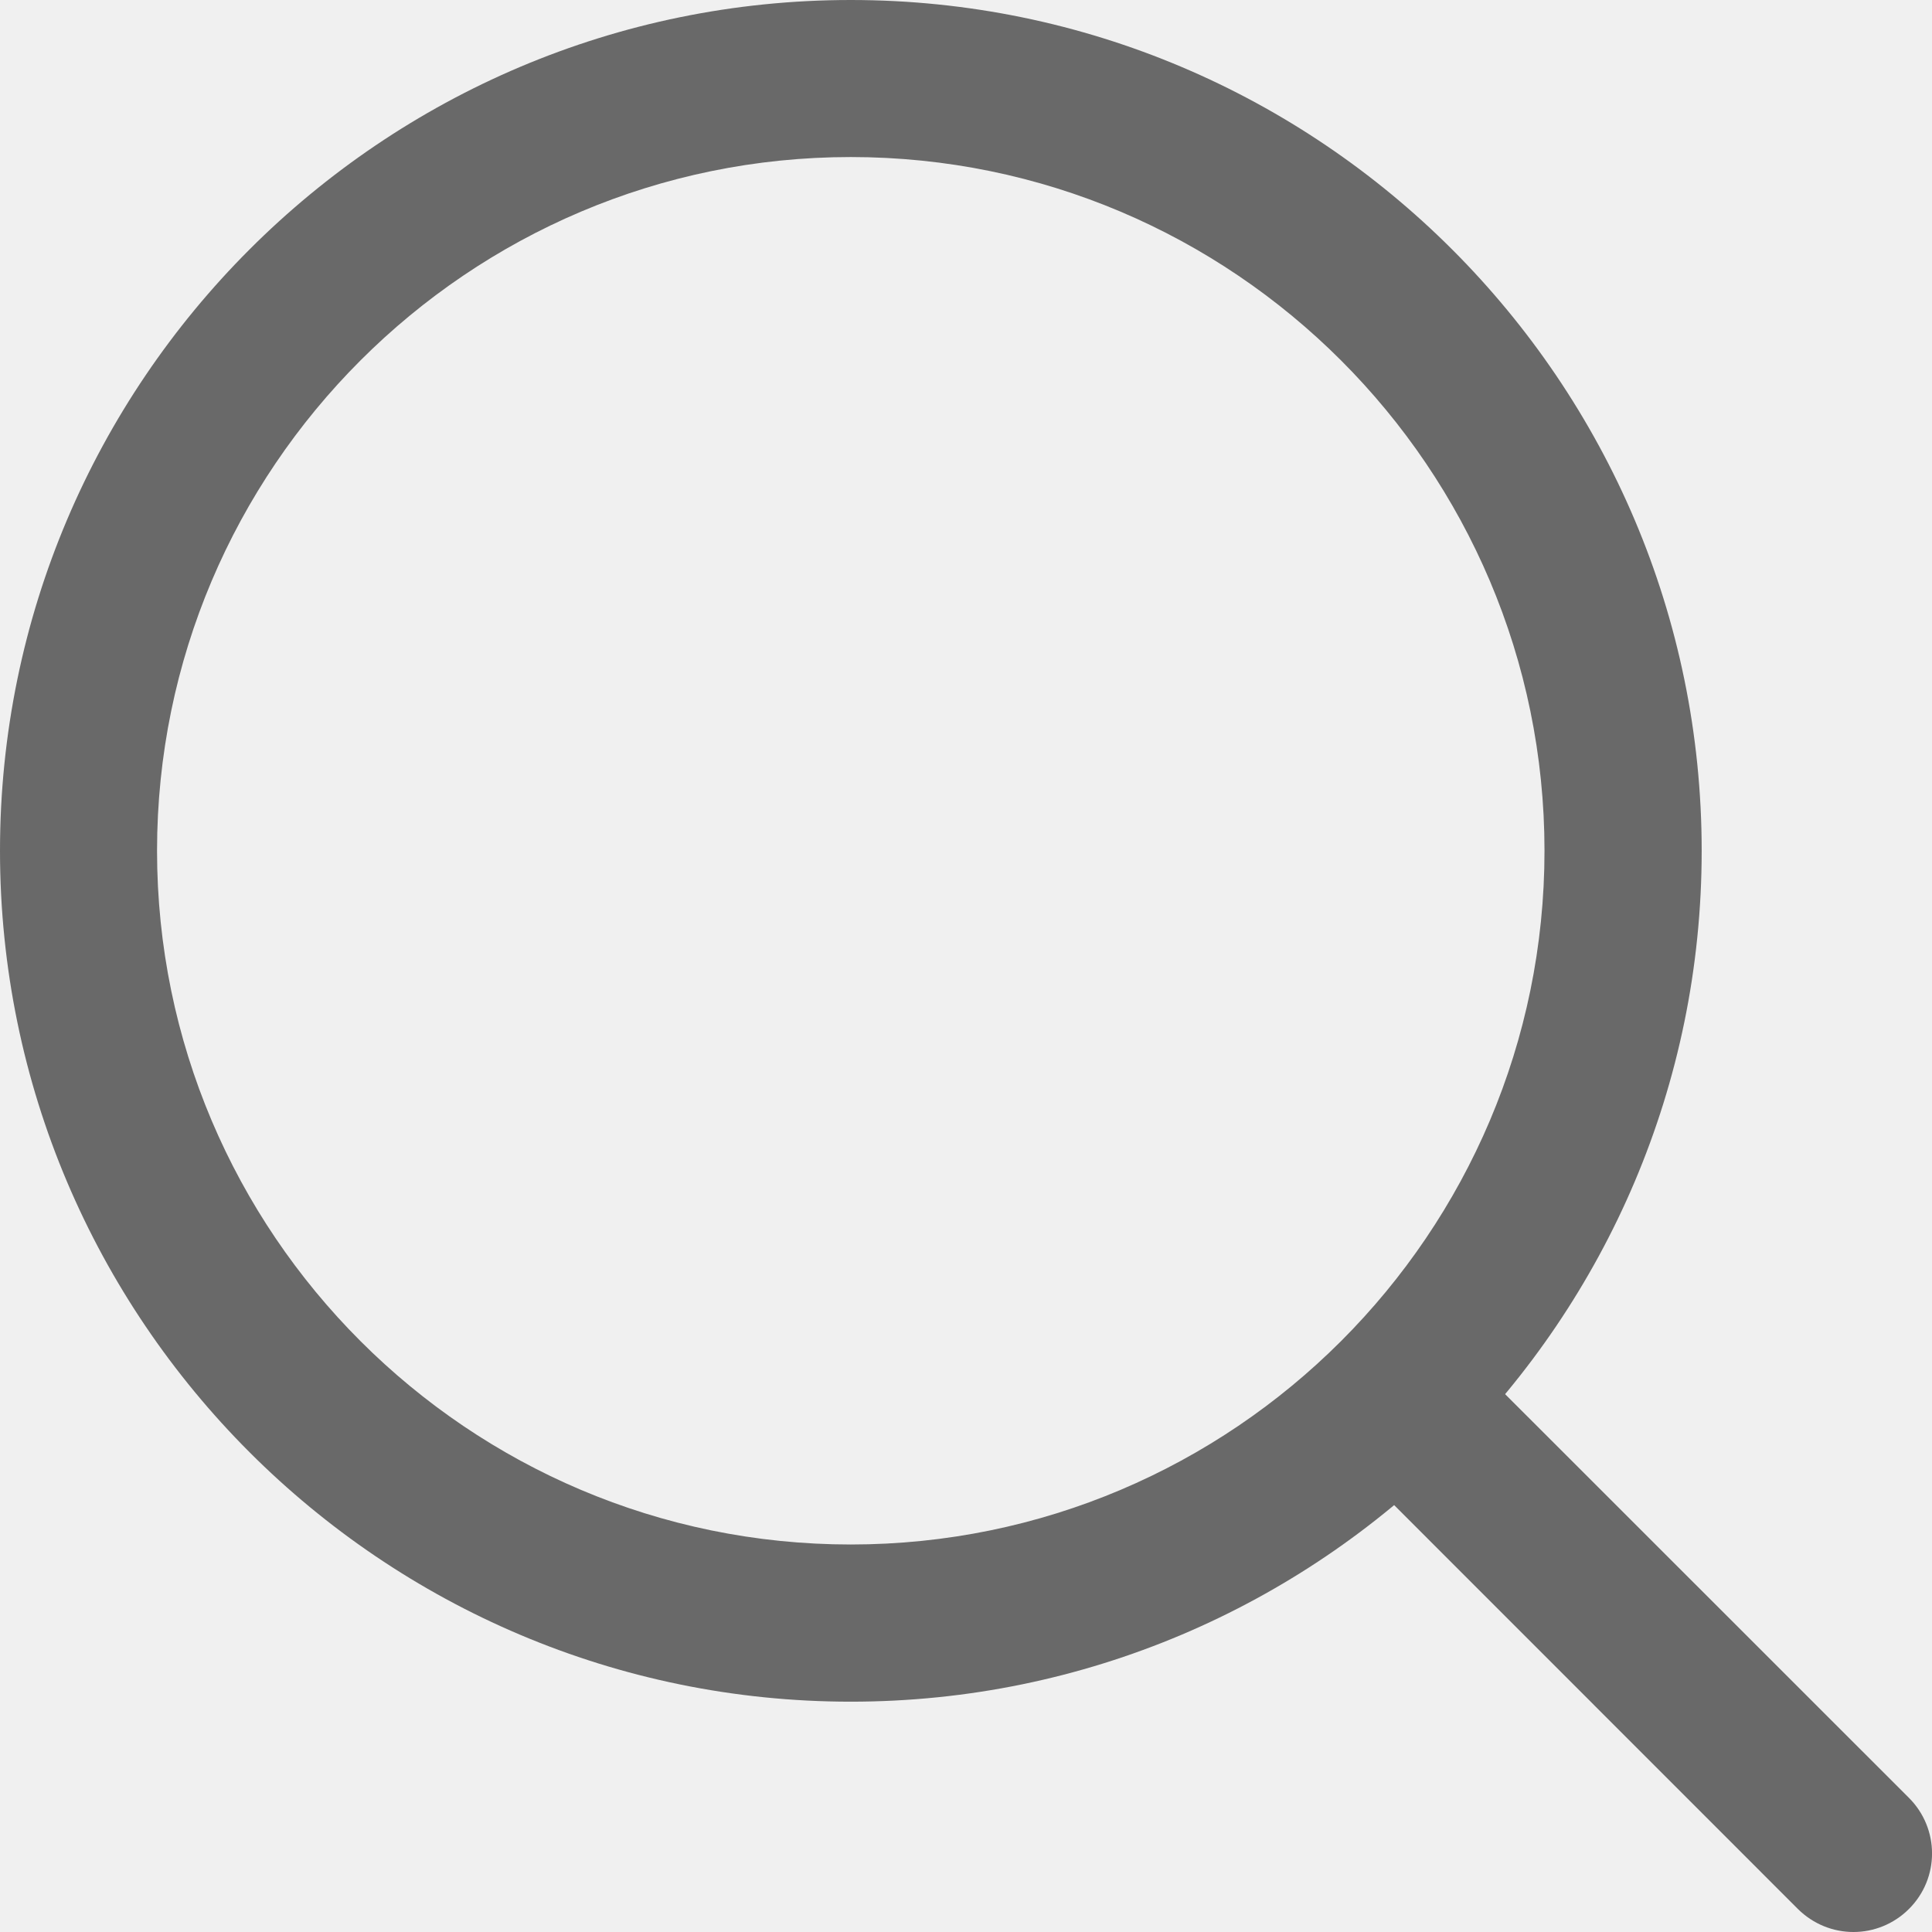
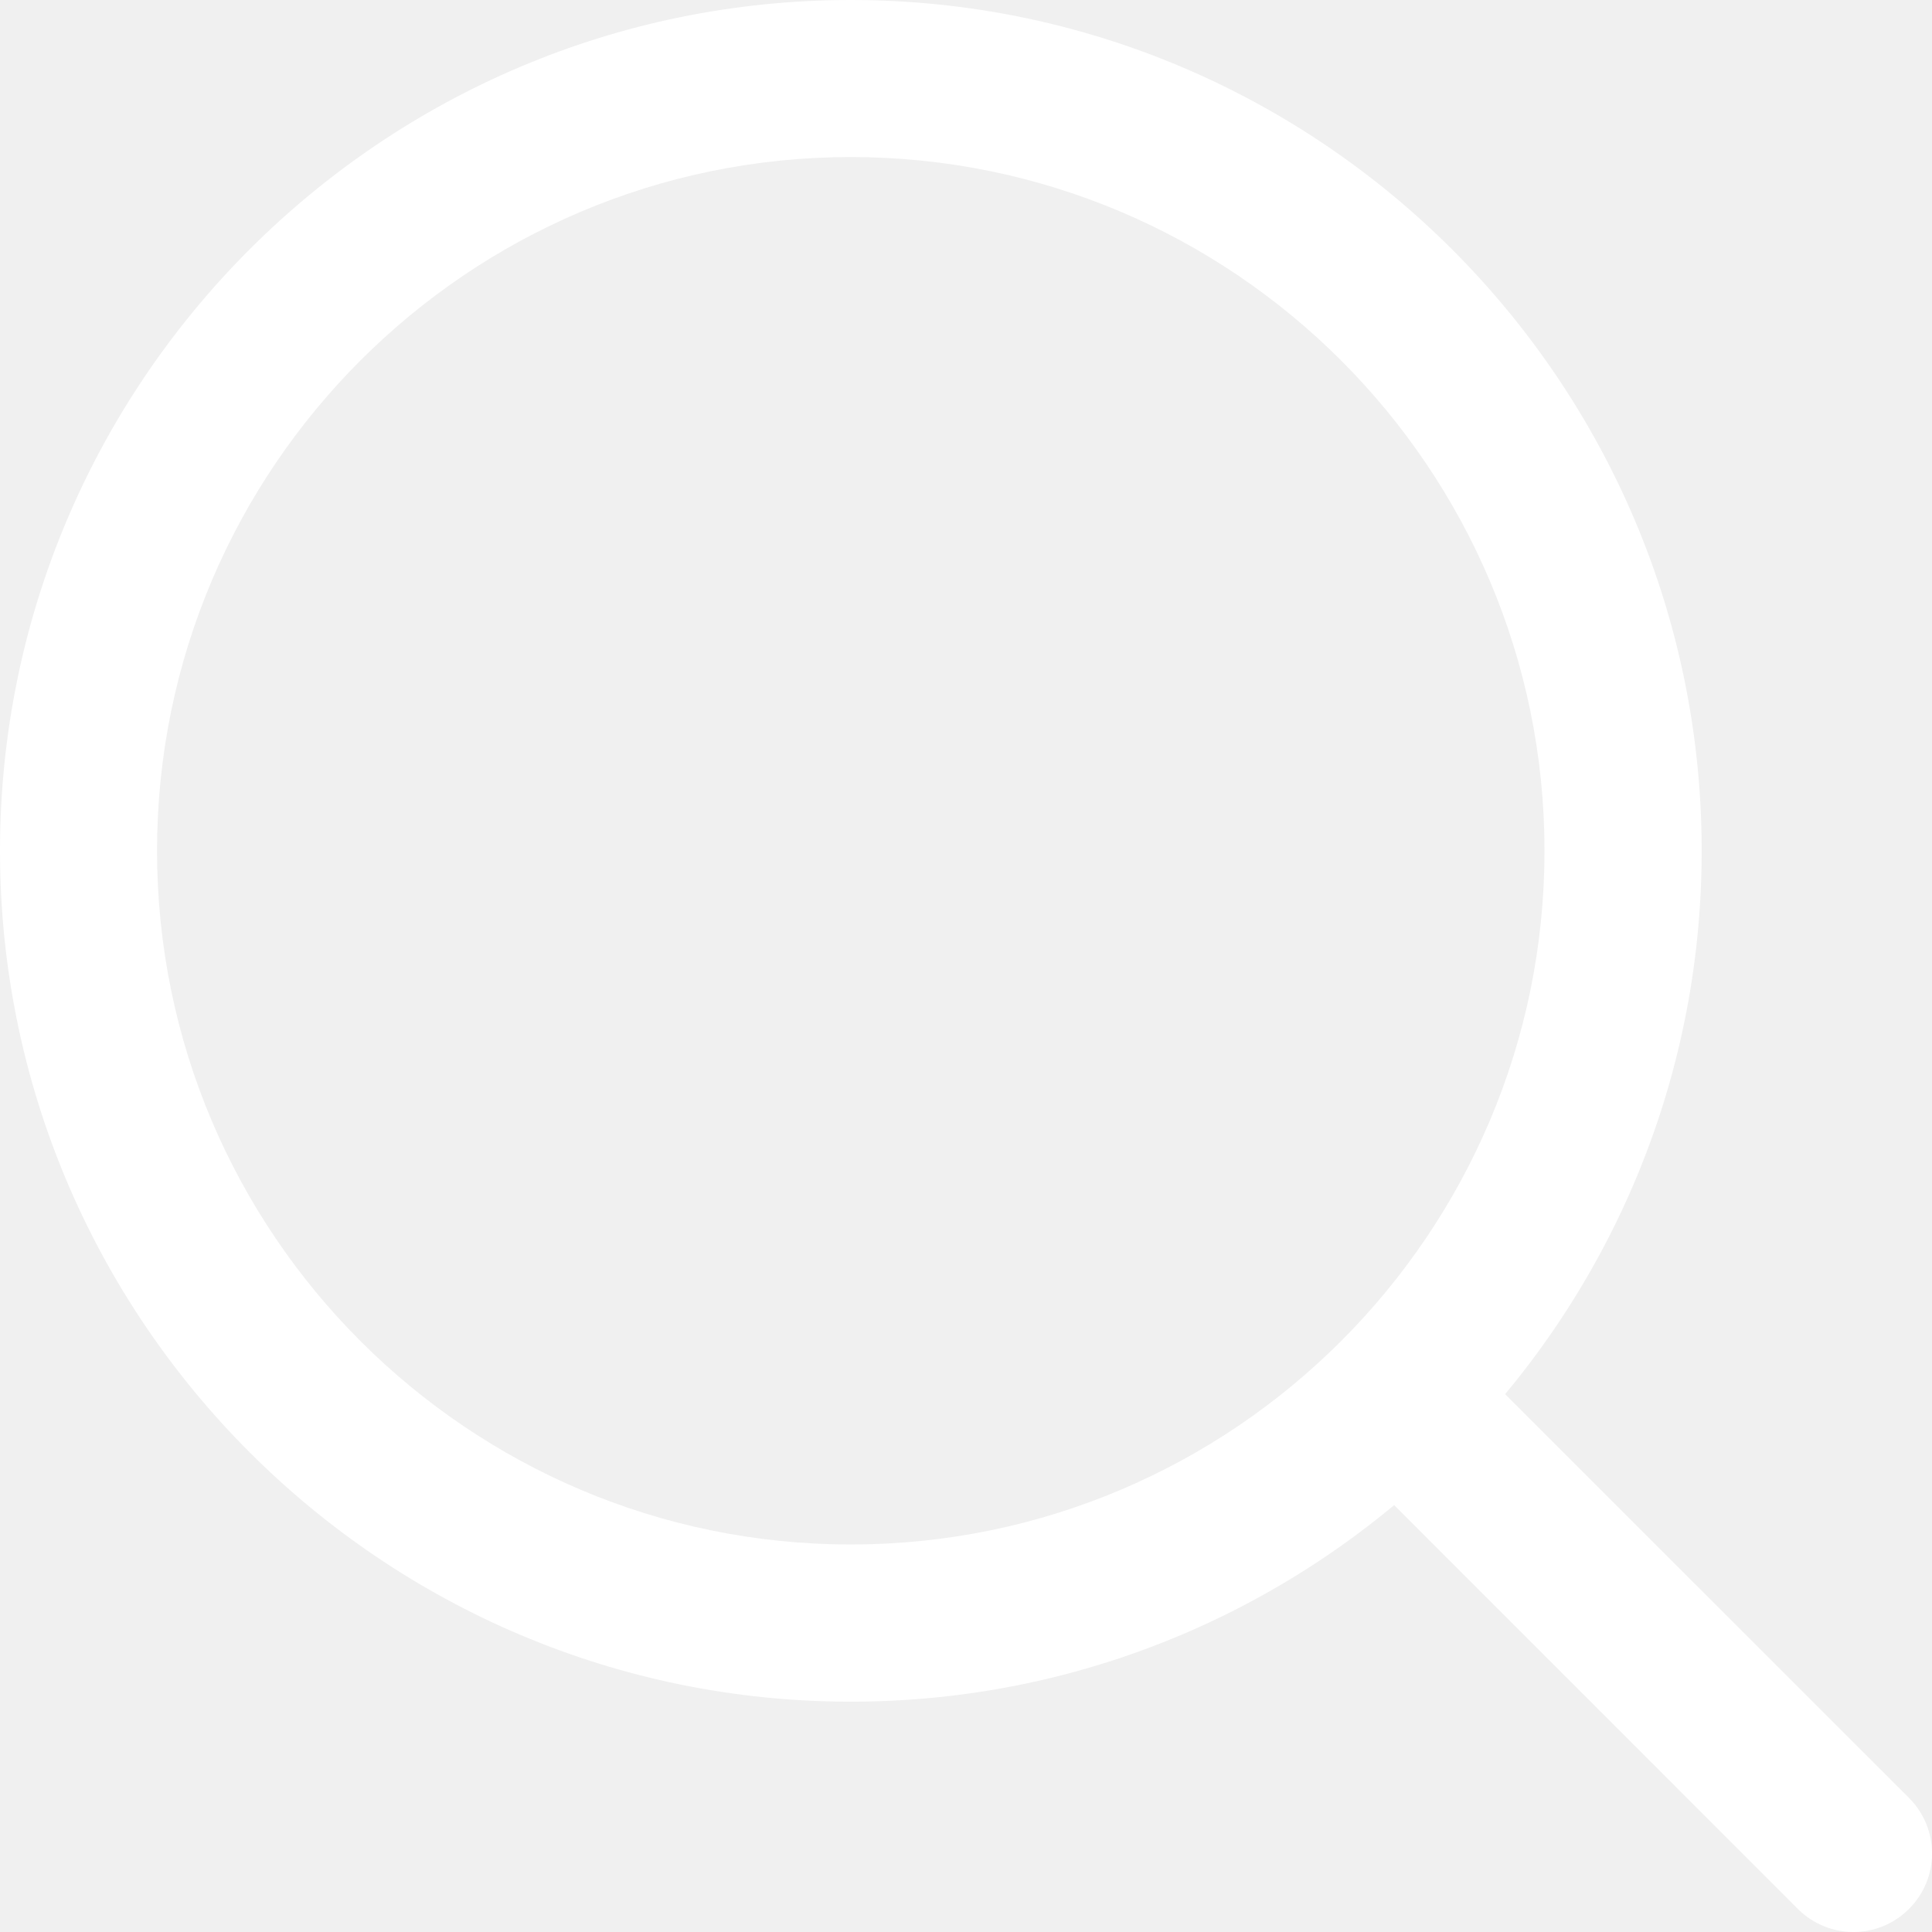
<svg xmlns="http://www.w3.org/2000/svg" width="14" height="14" viewBox="0 0 14 14" fill="none">
-   <path d="M6.165 0C2.766 0 0 2.766 0 6.165C0 9.565 2.766 12.331 6.165 12.331C9.565 12.331 12.331 9.565 12.331 6.165C12.331 2.766 9.565 0 6.165 0ZM6.165 11.192C3.393 11.192 1.138 8.937 1.138 6.165C1.138 3.393 3.393 1.138 6.165 1.138C8.937 1.138 11.192 3.393 11.192 6.165C11.192 8.937 8.937 11.192 6.165 11.192Z" fill="#696969" />
-   <path d="M13.833 13.028L10.57 9.766C10.348 9.543 9.988 9.543 9.766 9.766C9.543 9.988 9.543 10.348 9.766 10.57L13.028 13.833C13.14 13.944 13.285 14 13.431 14C13.576 14 13.722 13.944 13.833 13.833C14.056 13.611 14.056 13.251 13.833 13.028Z" fill="#696969" />
+   <path d="M6.165 0C2.766 0 0 2.766 0 6.165C0 9.565 2.766 12.331 6.165 12.331C9.565 12.331 12.331 9.565 12.331 6.165C12.331 2.766 9.565 0 6.165 0ZM6.165 11.192C3.393 11.192 1.138 8.937 1.138 6.165C1.138 3.393 3.393 1.138 6.165 1.138C8.937 1.138 11.192 3.393 11.192 6.165C11.192 8.937 8.937 11.192 6.165 11.192Z" fill="#ffffff" />
+   <path d="M13.833 13.028L10.57 9.766C10.348 9.543 9.988 9.543 9.766 9.766C9.543 9.988 9.543 10.348 9.766 10.57L13.028 13.833C13.14 13.944 13.285 14 13.431 14C13.576 14 13.722 13.944 13.833 13.833C14.056 13.611 14.056 13.251 13.833 13.028Z" fill="#ffffff" />
</svg>
